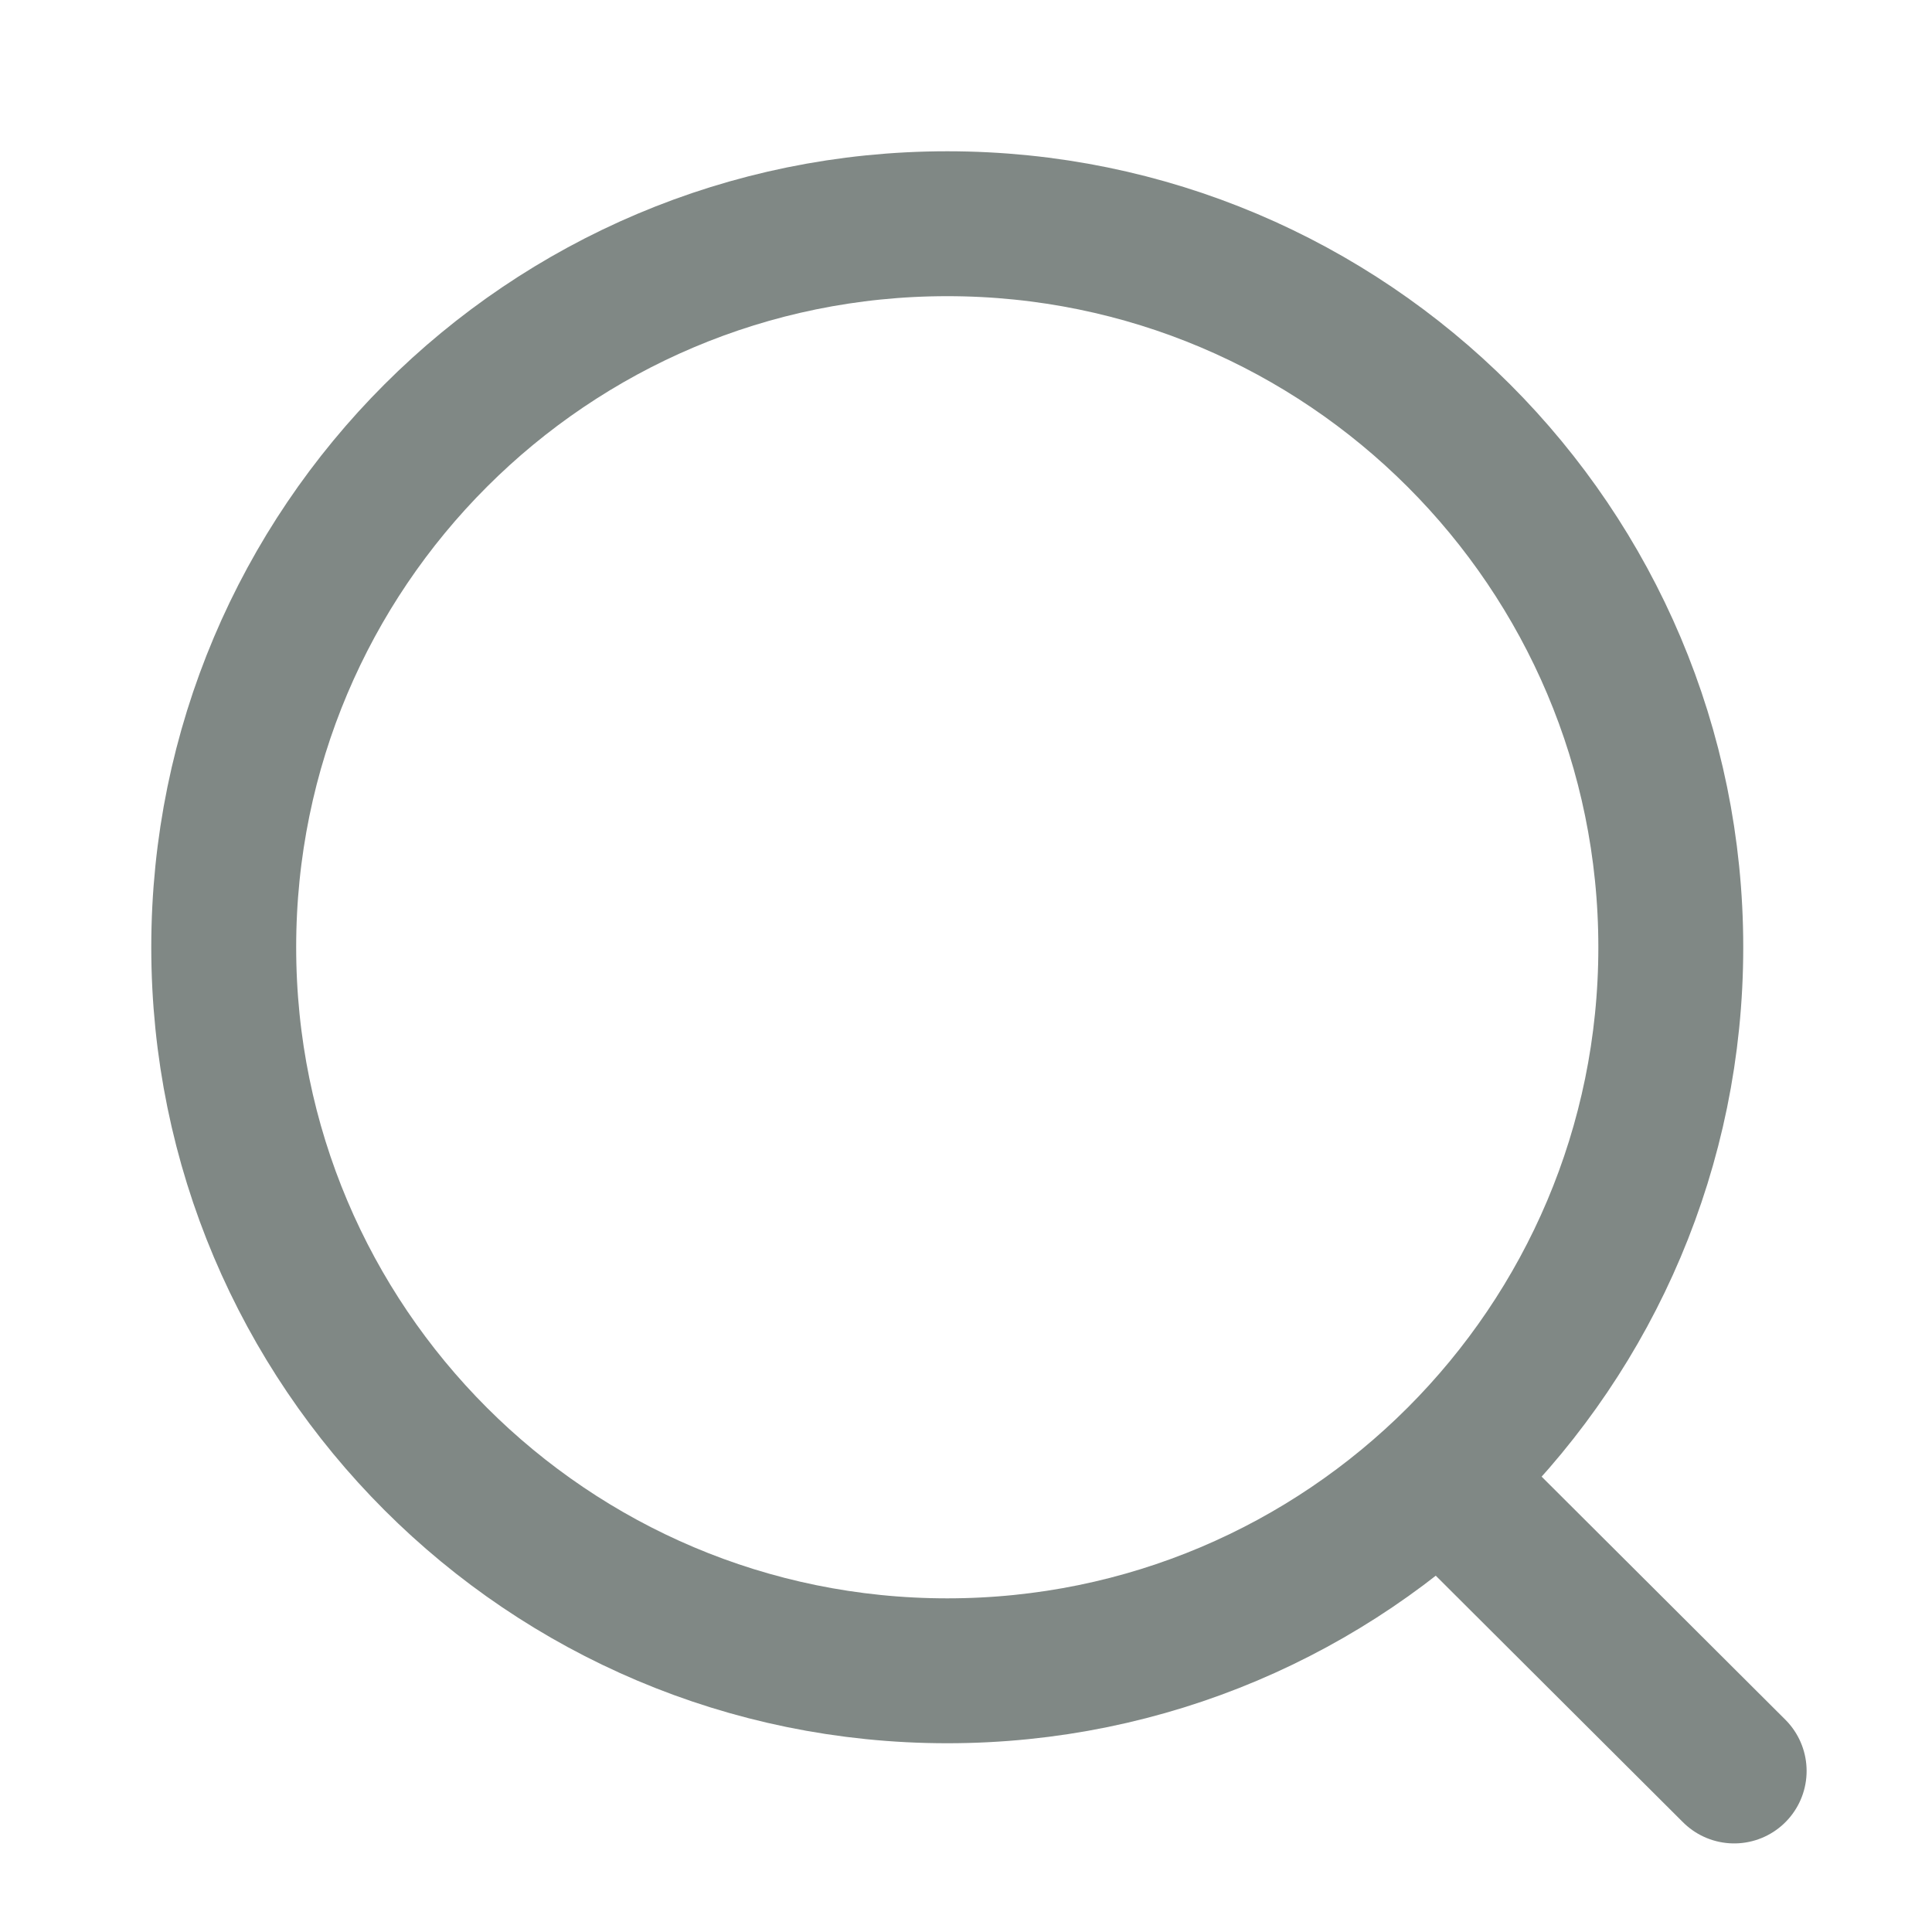
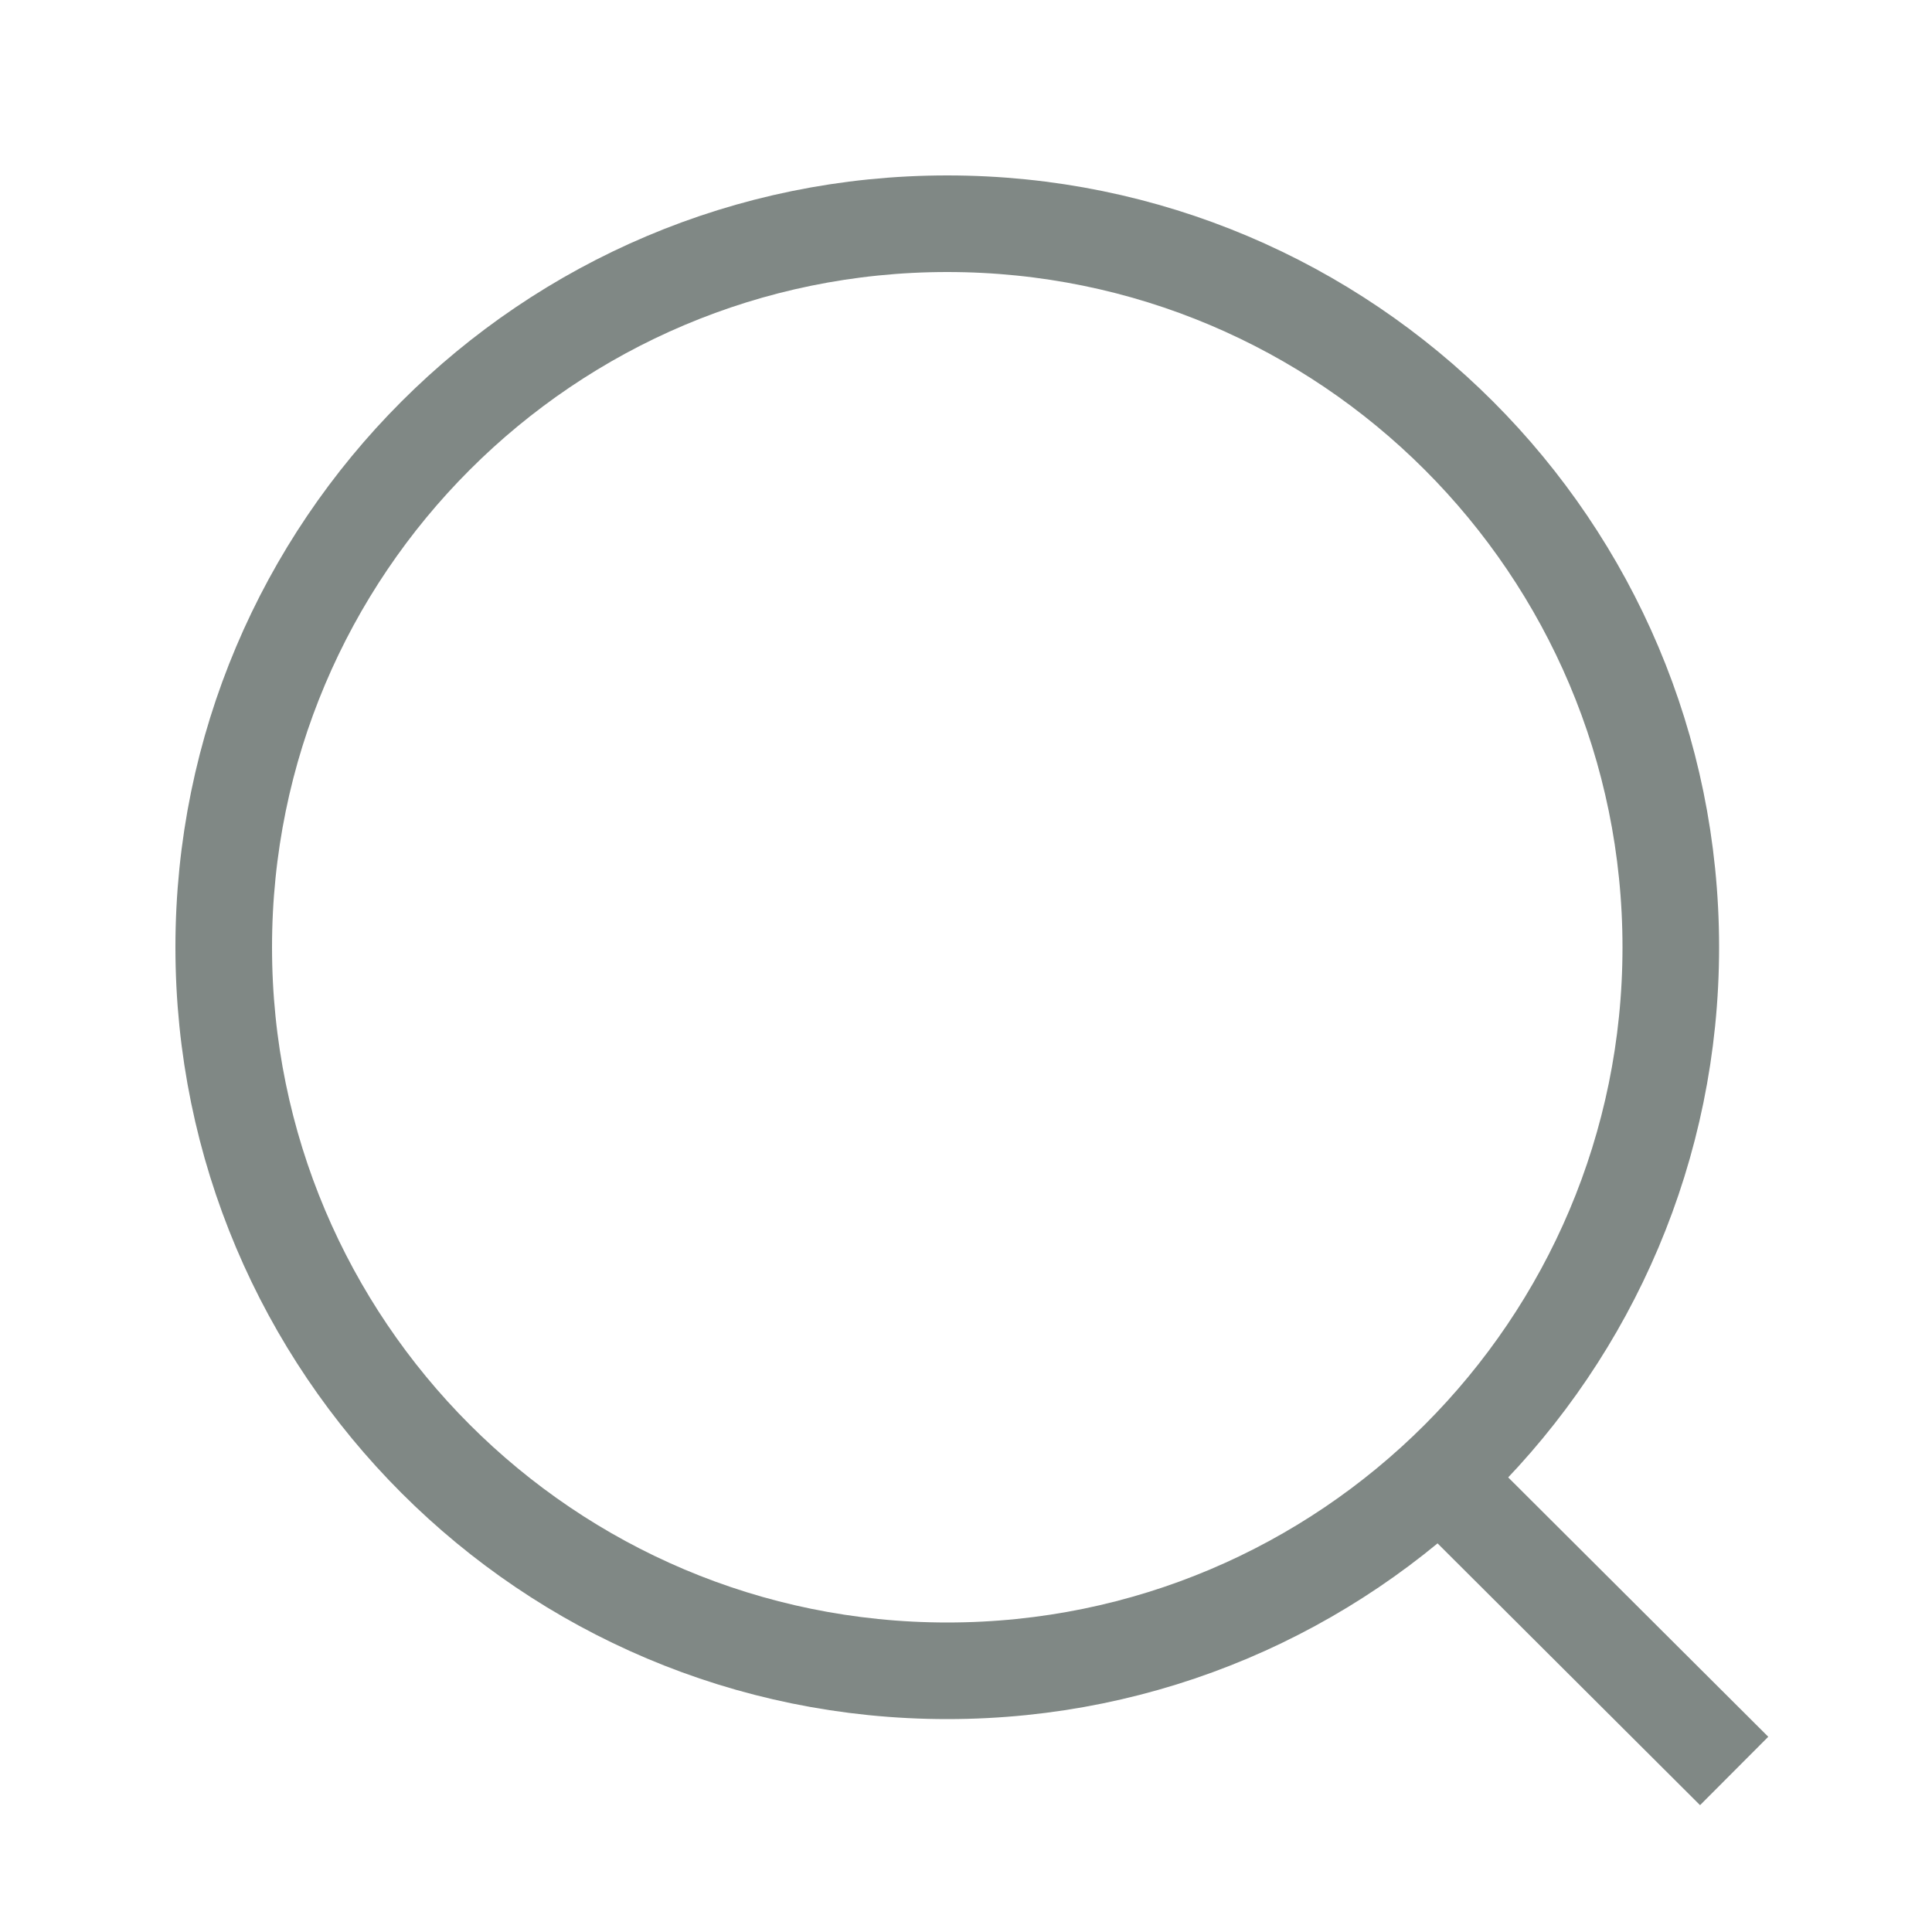
<svg xmlns="http://www.w3.org/2000/svg" width="20" height="20" viewBox="0 0 20 20" fill="none">
-   <circle cx="9.806" cy="9.806" r="7.49" stroke="#808885" stroke-width="1.5" stroke-linecap="round" stroke-linejoin="round" />
-   <path d="M15.015 15.404L17.952 18.333" stroke="#808885" stroke-width="1.5" stroke-linecap="round" stroke-linejoin="round" />
+   <circle cx="9.806" cy="9.806" r="7.49" stroke="#808885" strokeWidth="1.5" strokeLinecap="round" strokeLinejoin="round" />
+   <path d="M15.015 15.404L17.952 18.333" stroke="#808885" strokeWidth="1.5" strokeLinecap="round" strokeLinejoin="round" />
</svg>
